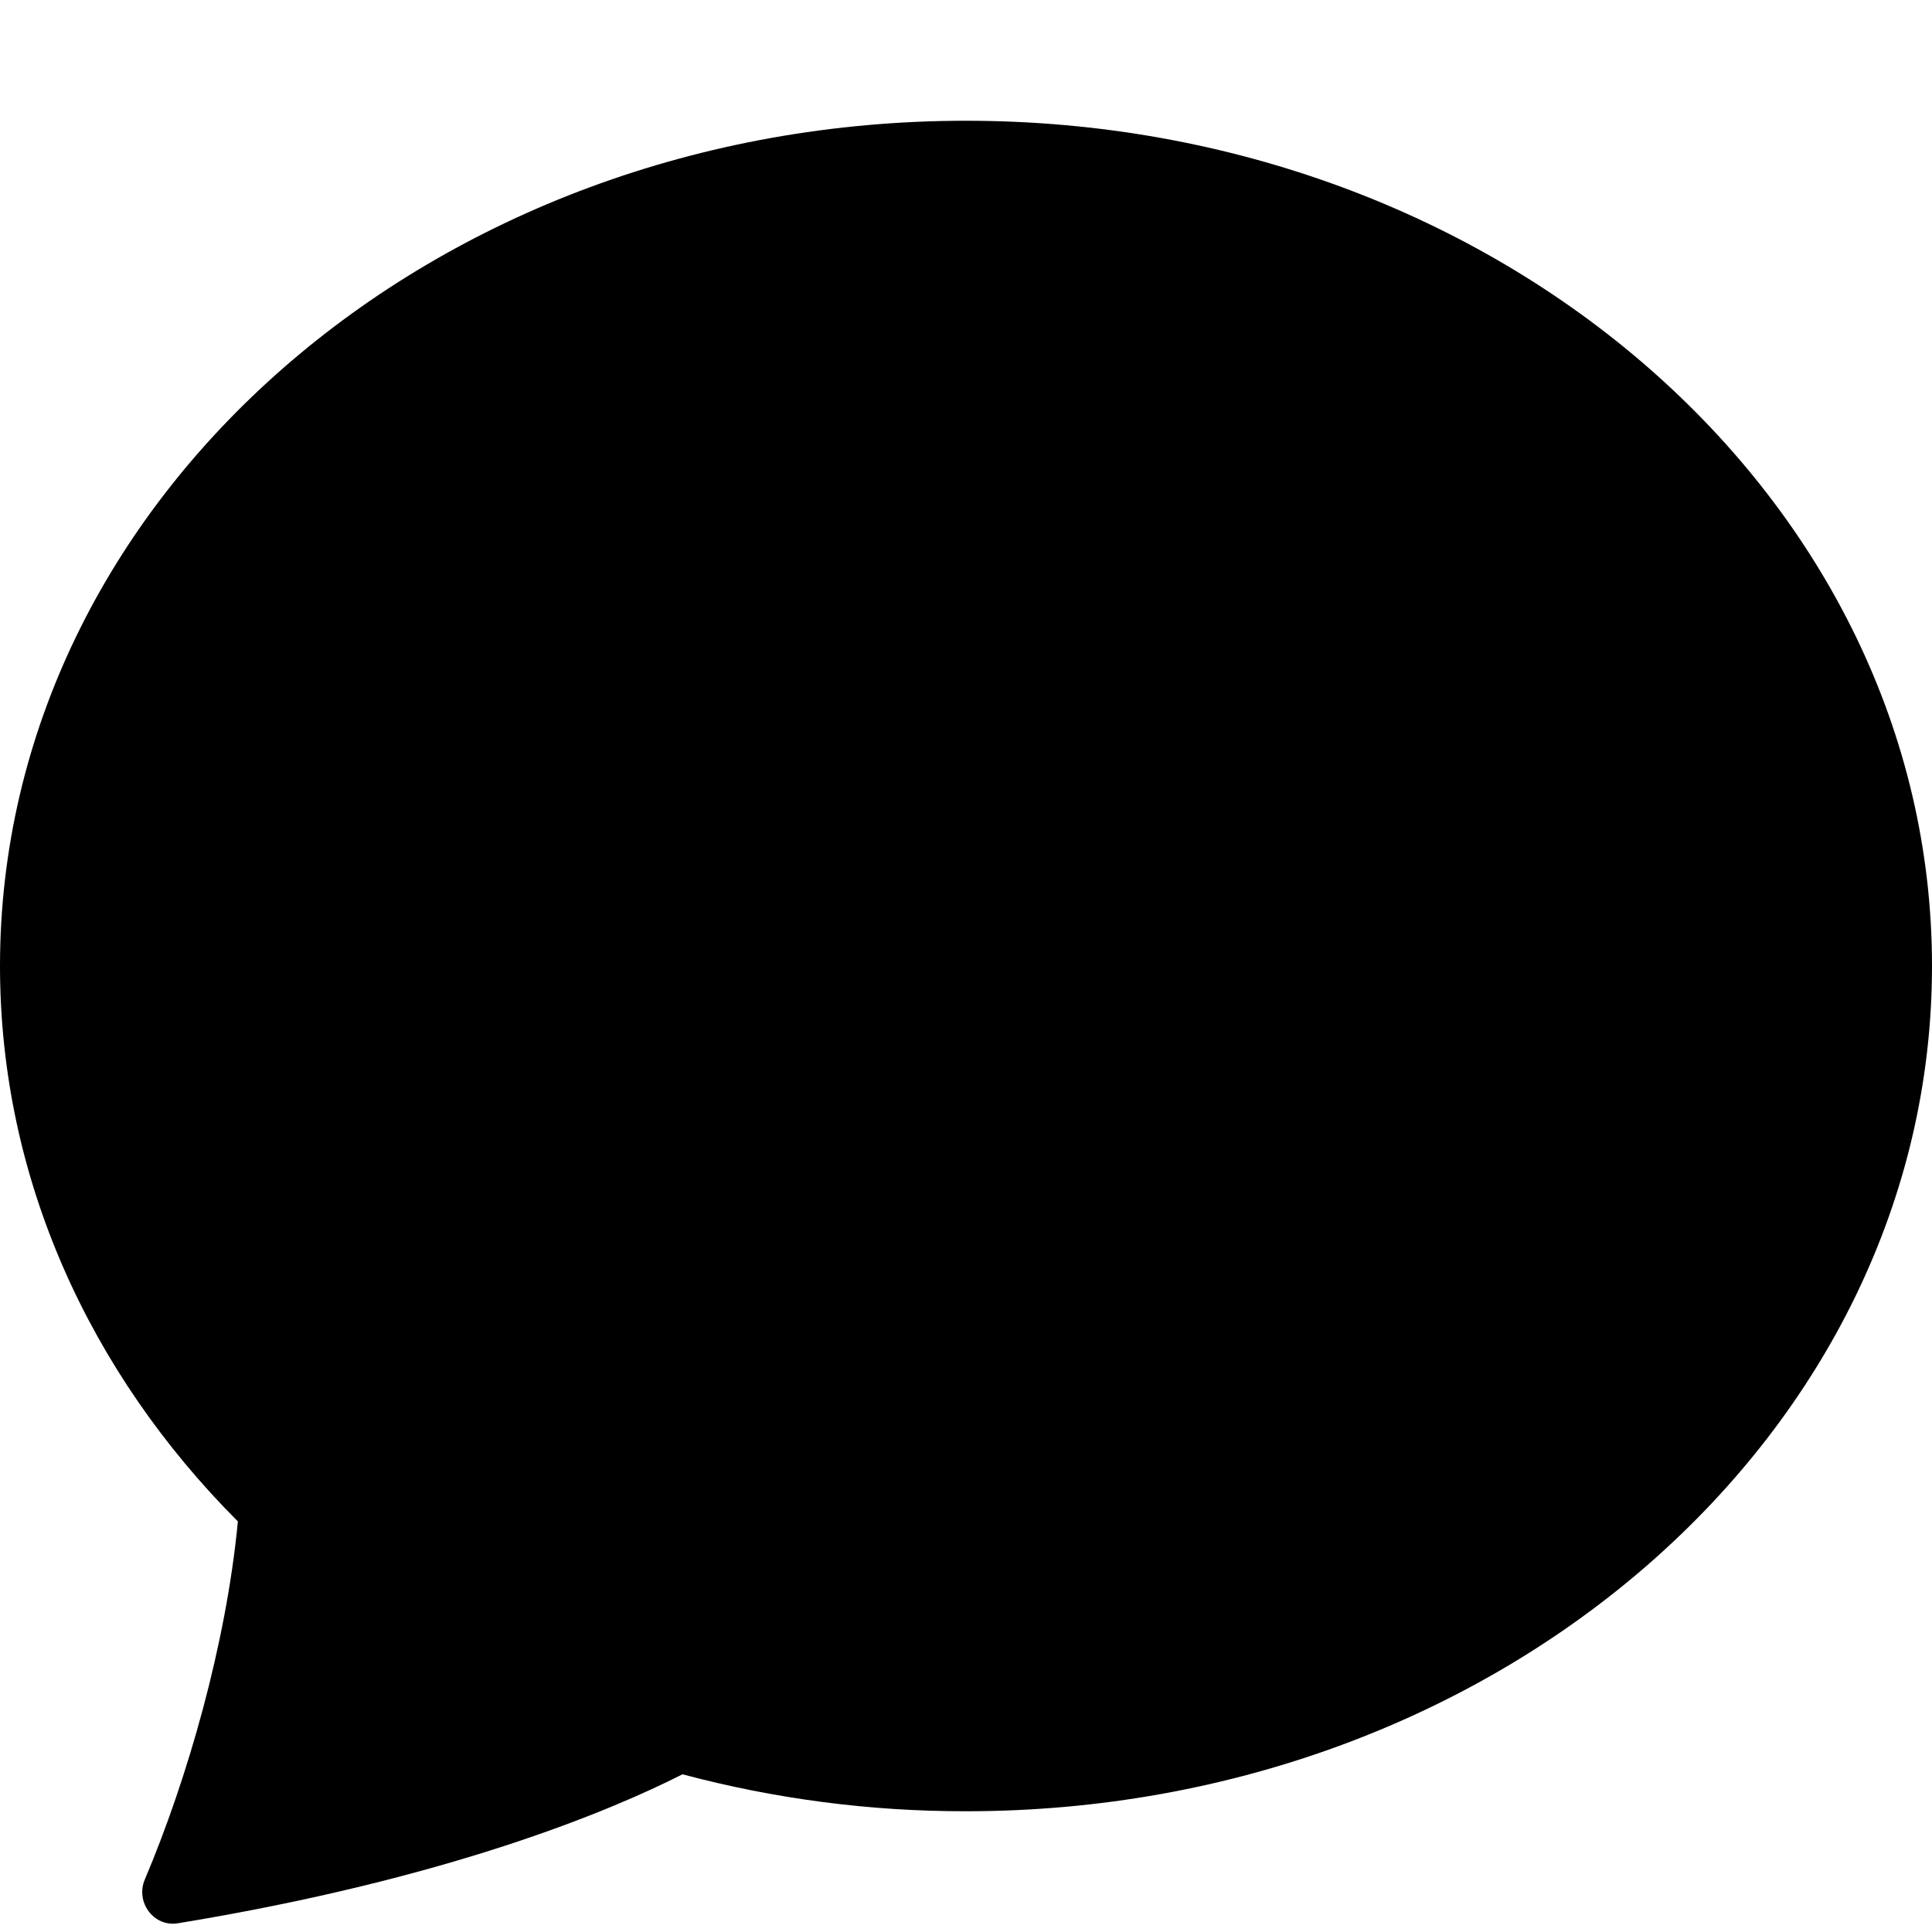
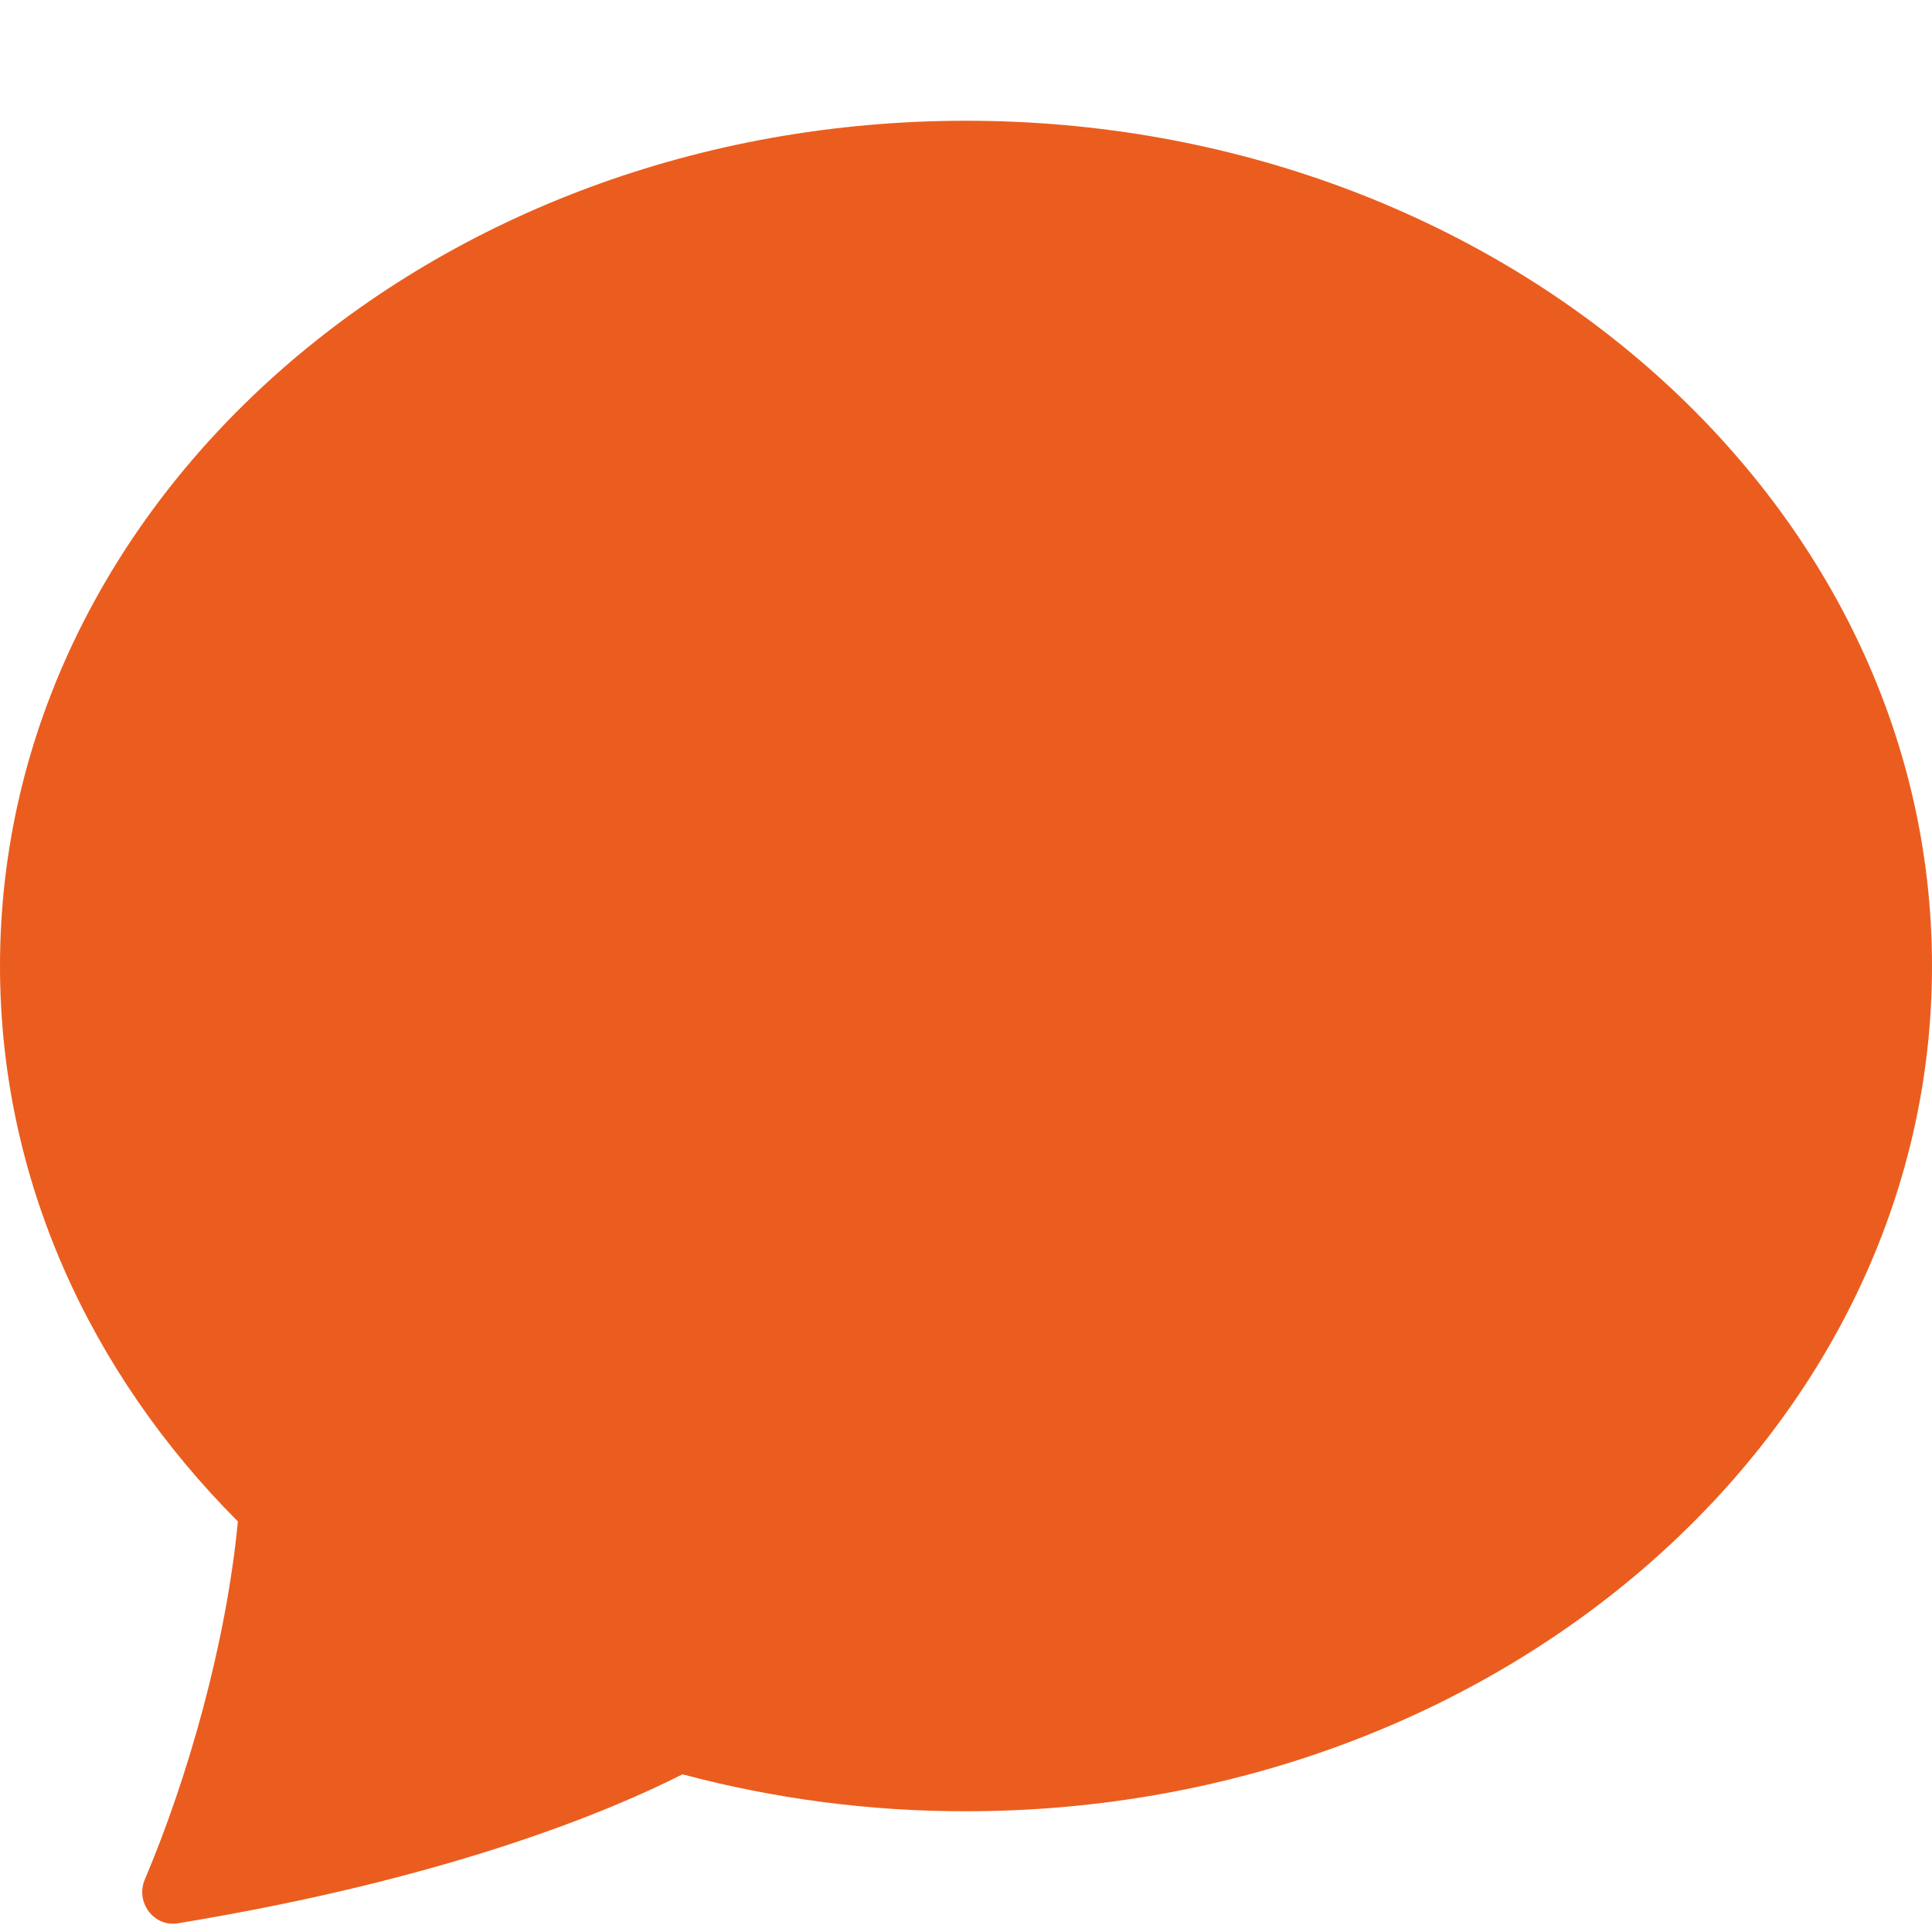
- <svg xmlns="http://www.w3.org/2000/svg" width="16" height="16" fill="currentColor" class="bi bi-chat-fill" viewBox="0 0 16 16">
+ <svg xmlns="http://www.w3.org/2000/svg" width="16" height="16" fill="#eb5d1e" class="bi bi-chat-fill" viewBox="0 0 16 16">
  <path d="M8 15c4.418 0 8-3.134 8-7s-3.582-7-8-7-8 3.134-8 7c0 1.76.743 3.37 1.97 4.6-.097 1.016-.417 2.13-.771 2.966-.079.186.074.394.273.362 2.256-.37 3.597-.938 4.18-1.234A9.06 9.06 0 0 0 8 15z" />
</svg>
